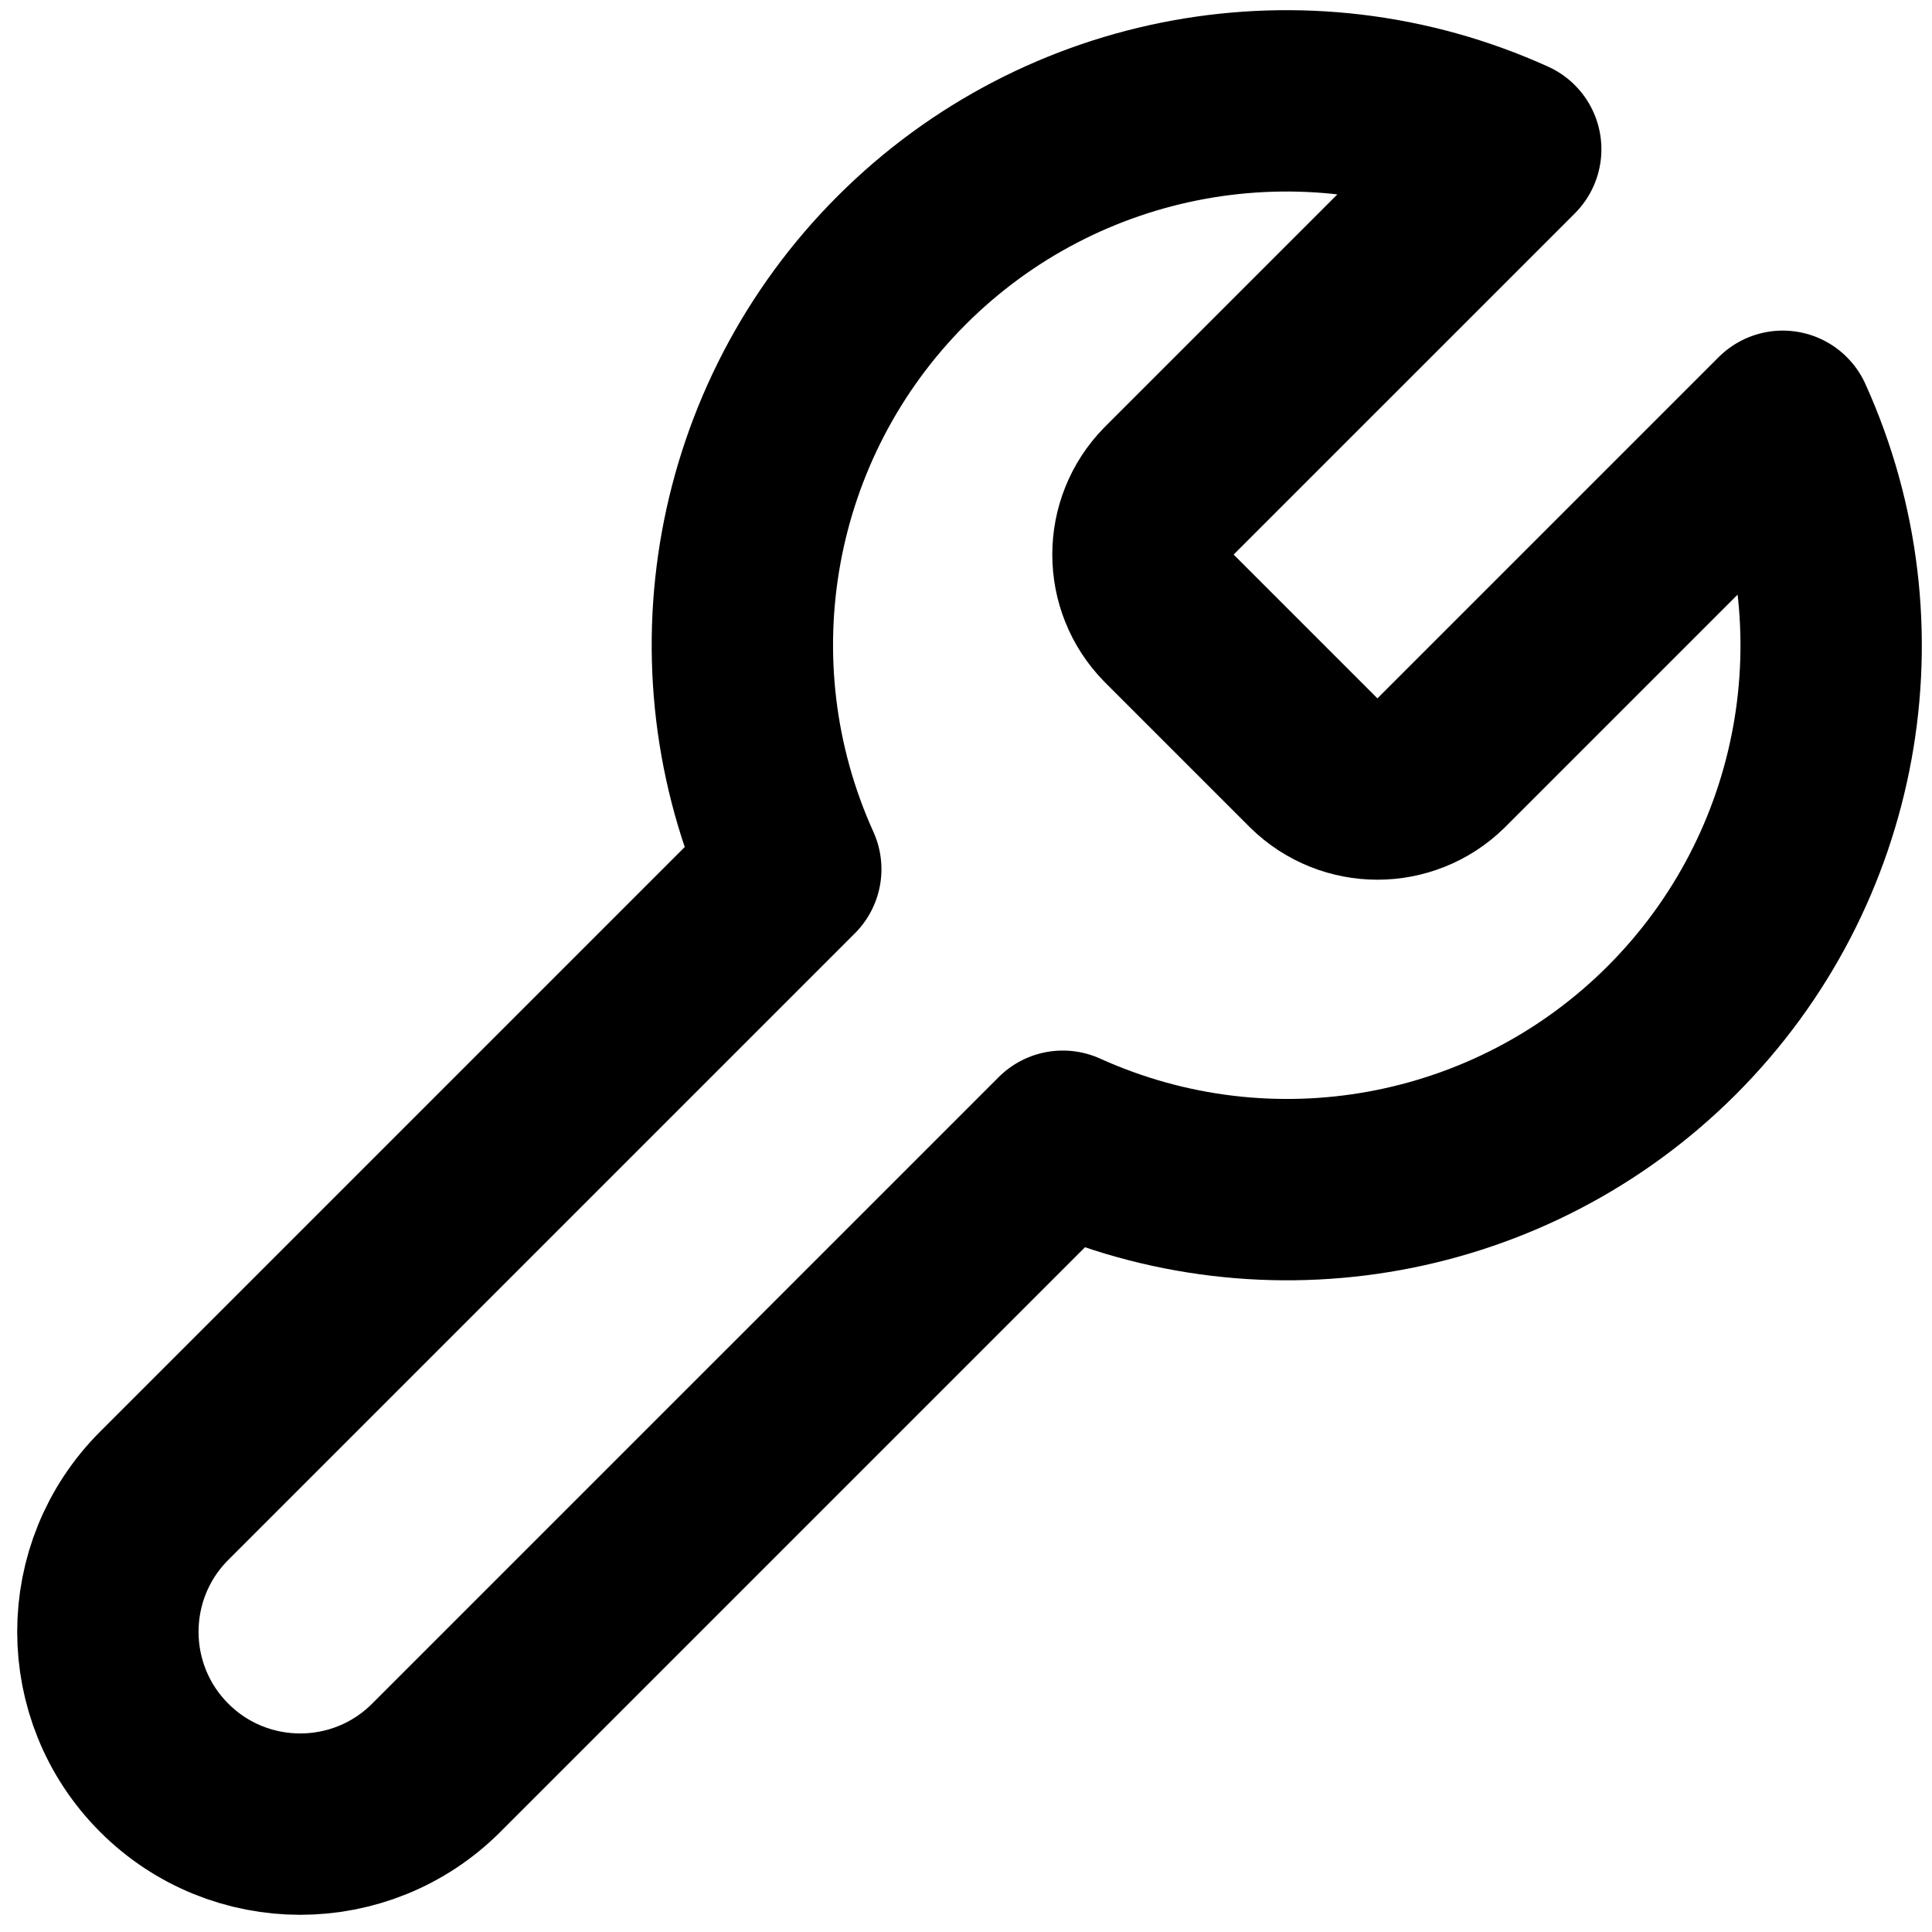
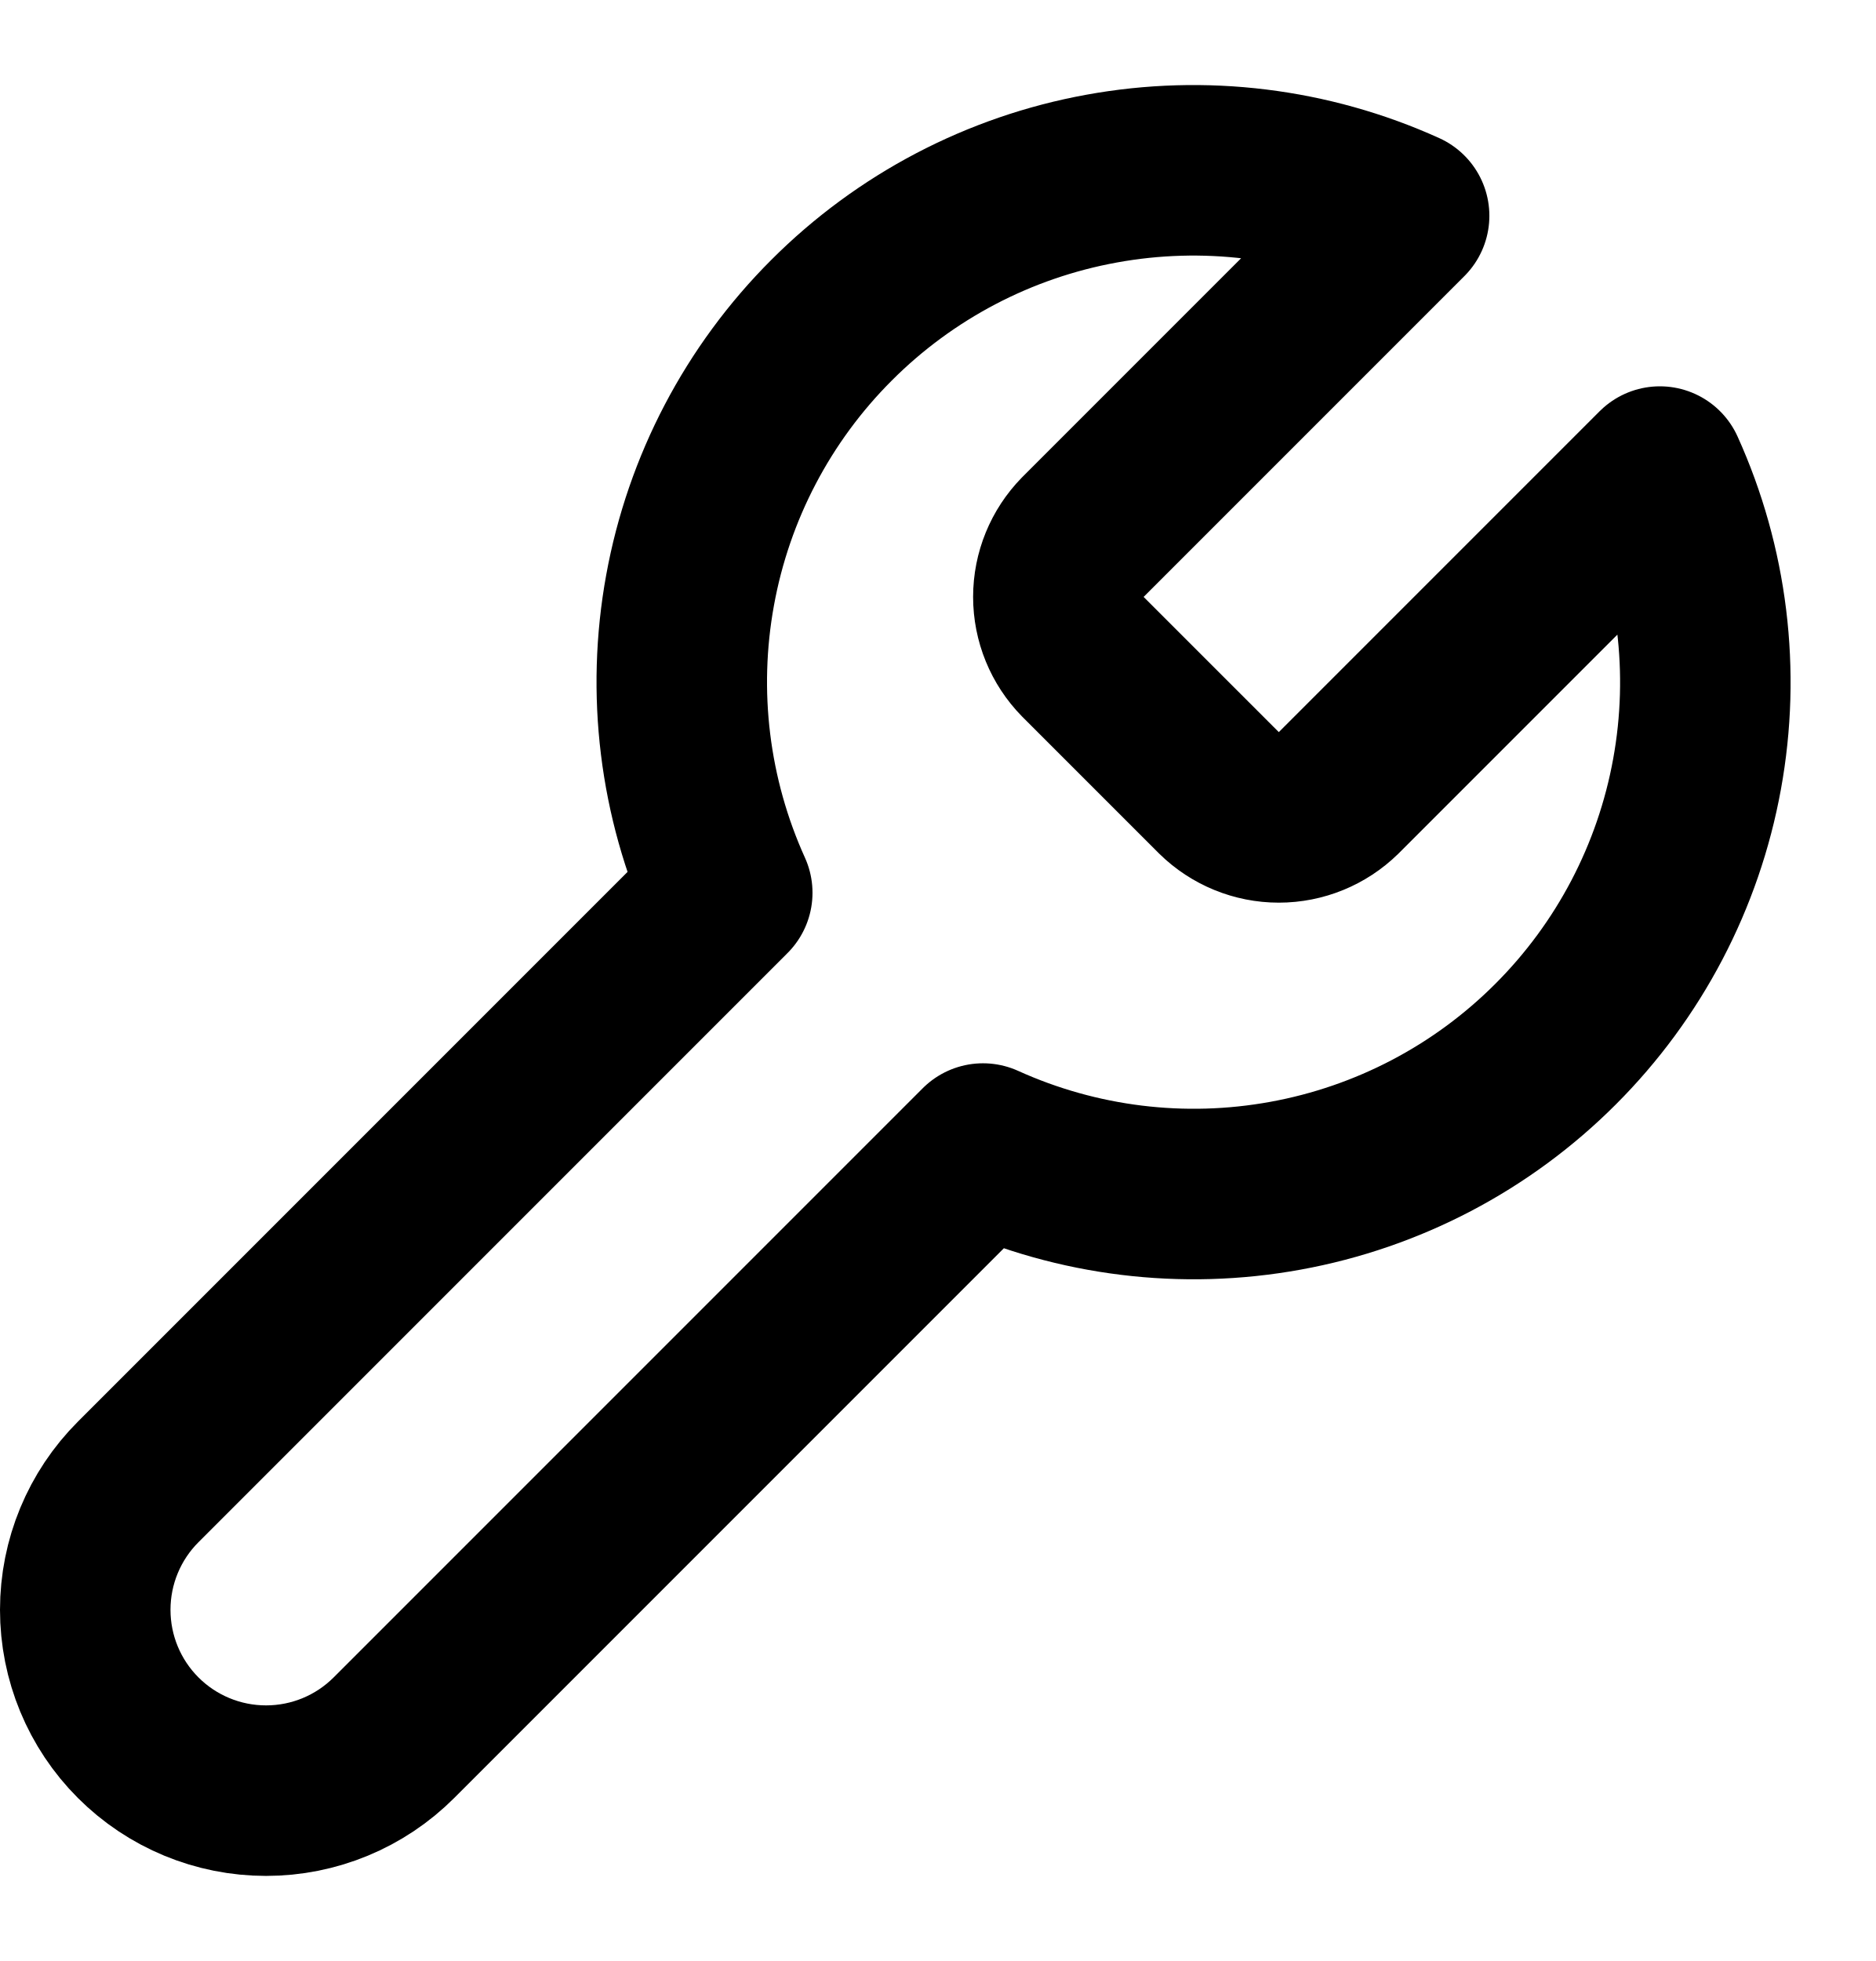
- <svg xmlns="http://www.w3.org/2000/svg" width="21.307" height="21.307" viewBox="0 0 21.307 21.307">
-   <path id="tool" d="M14.7,6.3a1,1,0,0,0,0,1.4l1.6,1.6a1,1,0,0,0,1.4,0l3.77-3.77a6,6,0,0,1-7.94,7.94L6.62,20.38a2.121,2.121,0,0,1-3-3l6.91-6.91a6,6,0,0,1,7.94-7.94L14.71,6.29Z" transform="translate(-1.809 -0.884)" fill="none" stroke="#000" stroke-linecap="round" stroke-linejoin="round" stroke-width="2" />
+ <svg xmlns="http://www.w3.org/2000/svg" width="22" height="23" viewBox="0 0 22 23" fill="none">
+   <path d="M12.701 6.301C12.518 6.488 12.415 6.739 12.415 7.001C12.415 7.263 12.518 7.514 12.701 7.701L14.301 9.301C14.488 9.484 14.739 9.587 15.001 9.587C15.263 9.587 15.514 9.484 15.701 9.301L19.471 5.531C19.974 6.642 20.126 7.88 19.907 9.08C19.689 10.28 19.11 11.385 18.247 12.247C17.385 13.11 16.28 13.689 15.08 13.907C13.88 14.126 12.642 13.974 11.531 13.471L4.621 20.381C4.223 20.779 3.684 21.002 3.121 21.002C2.558 21.002 2.019 20.779 1.621 20.381C1.223 19.983 1 19.444 1 18.881C1 18.318 1.223 17.779 1.621 17.381L8.531 10.471C8.028 9.36 7.876 8.122 8.095 6.922C8.313 5.722 8.892 4.617 9.755 3.755C10.617 2.892 11.722 2.313 12.922 2.095C14.122 1.876 15.36 2.028 16.471 2.531L12.711 6.291L12.701 6.301Z" stroke="black" stroke-width="2" stroke-linecap="round" stroke-linejoin="round" />
</svg>
